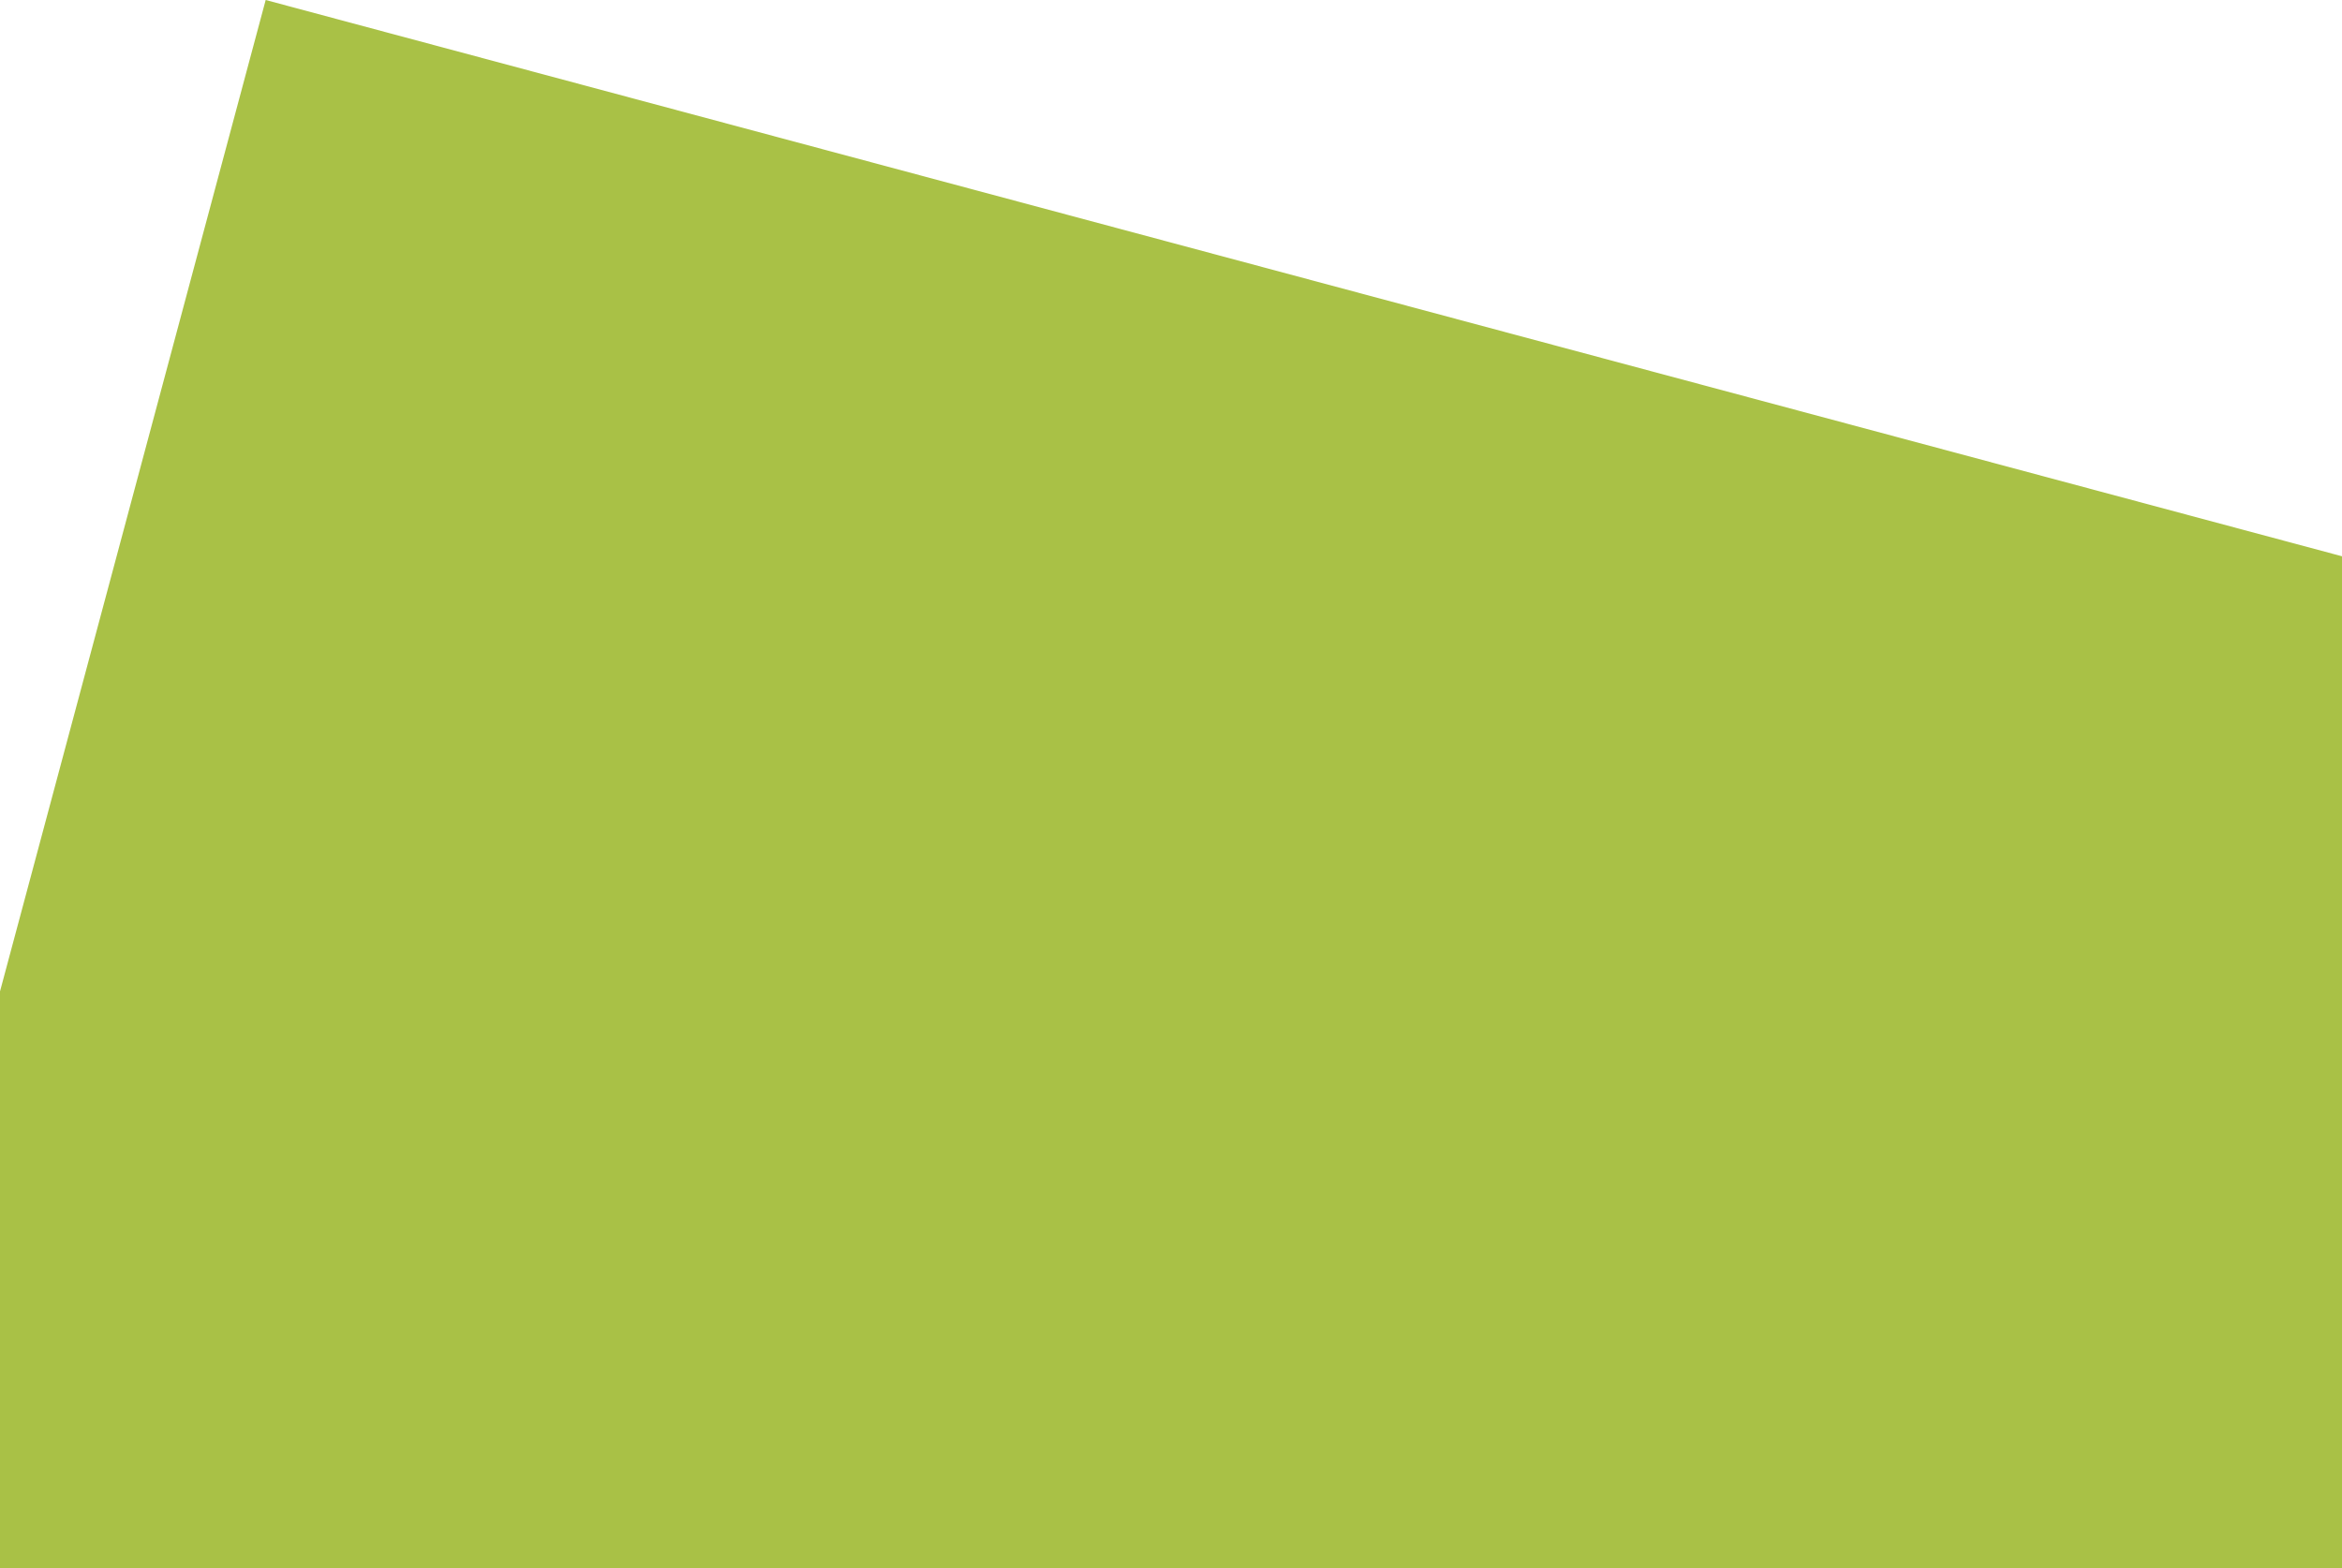
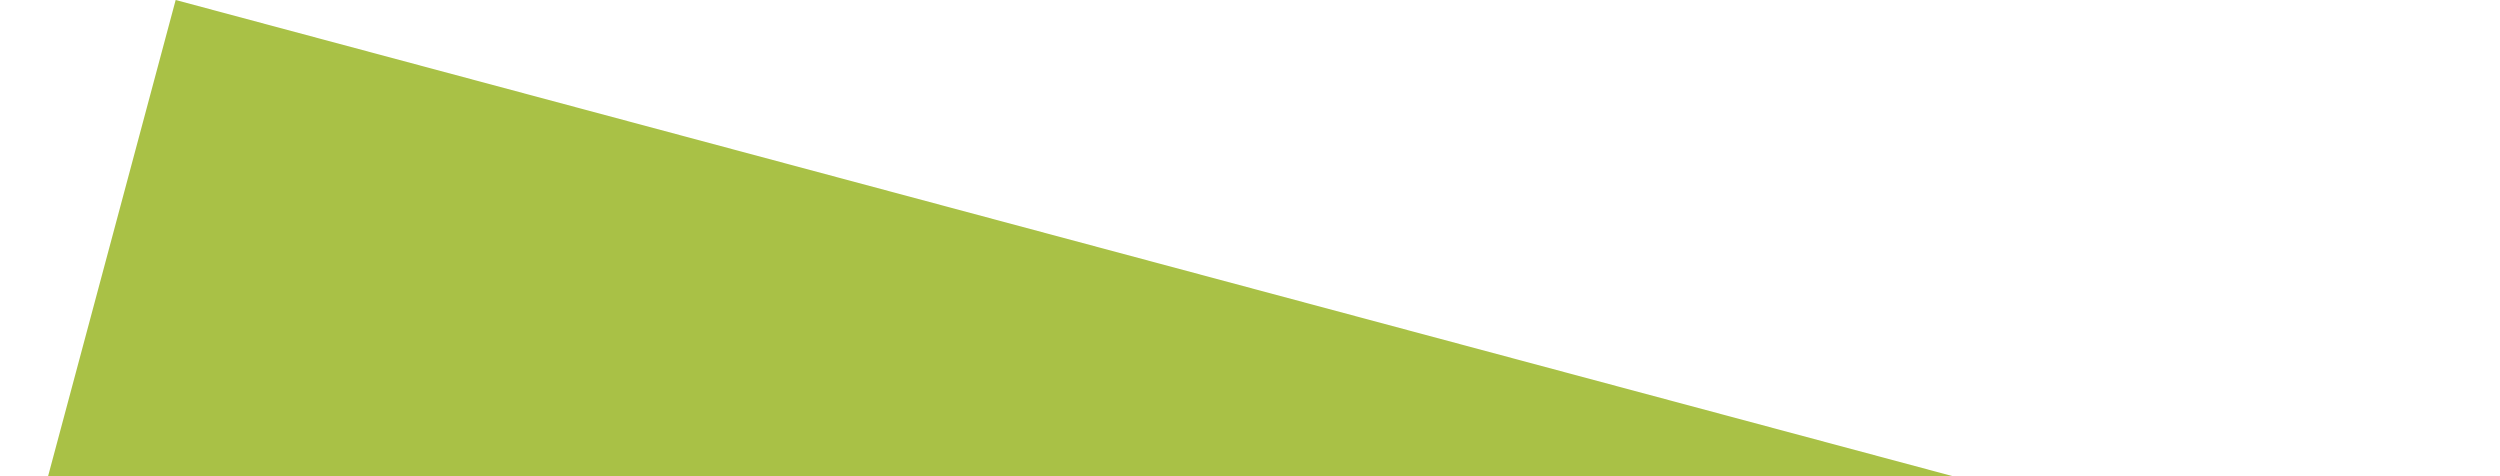
- <svg xmlns="http://www.w3.org/2000/svg" width="1440" height="964" viewBox="0 0 1440 964" fill="none">
-   <rect x="163.357" width="1577.72" height="1018.08" transform="rotate(15 163.357 0)" fill="#A9C146" />
+ <svg xmlns="http://www.w3.org/2000/svg" width="4854" height="924" viewBox="0 0 4854 924" fill="none">
+   <rect x="341.078" width="4671.56" height="1317.83" transform="rotate(15 341.078 0)" fill="#A9C146" />
</svg>
